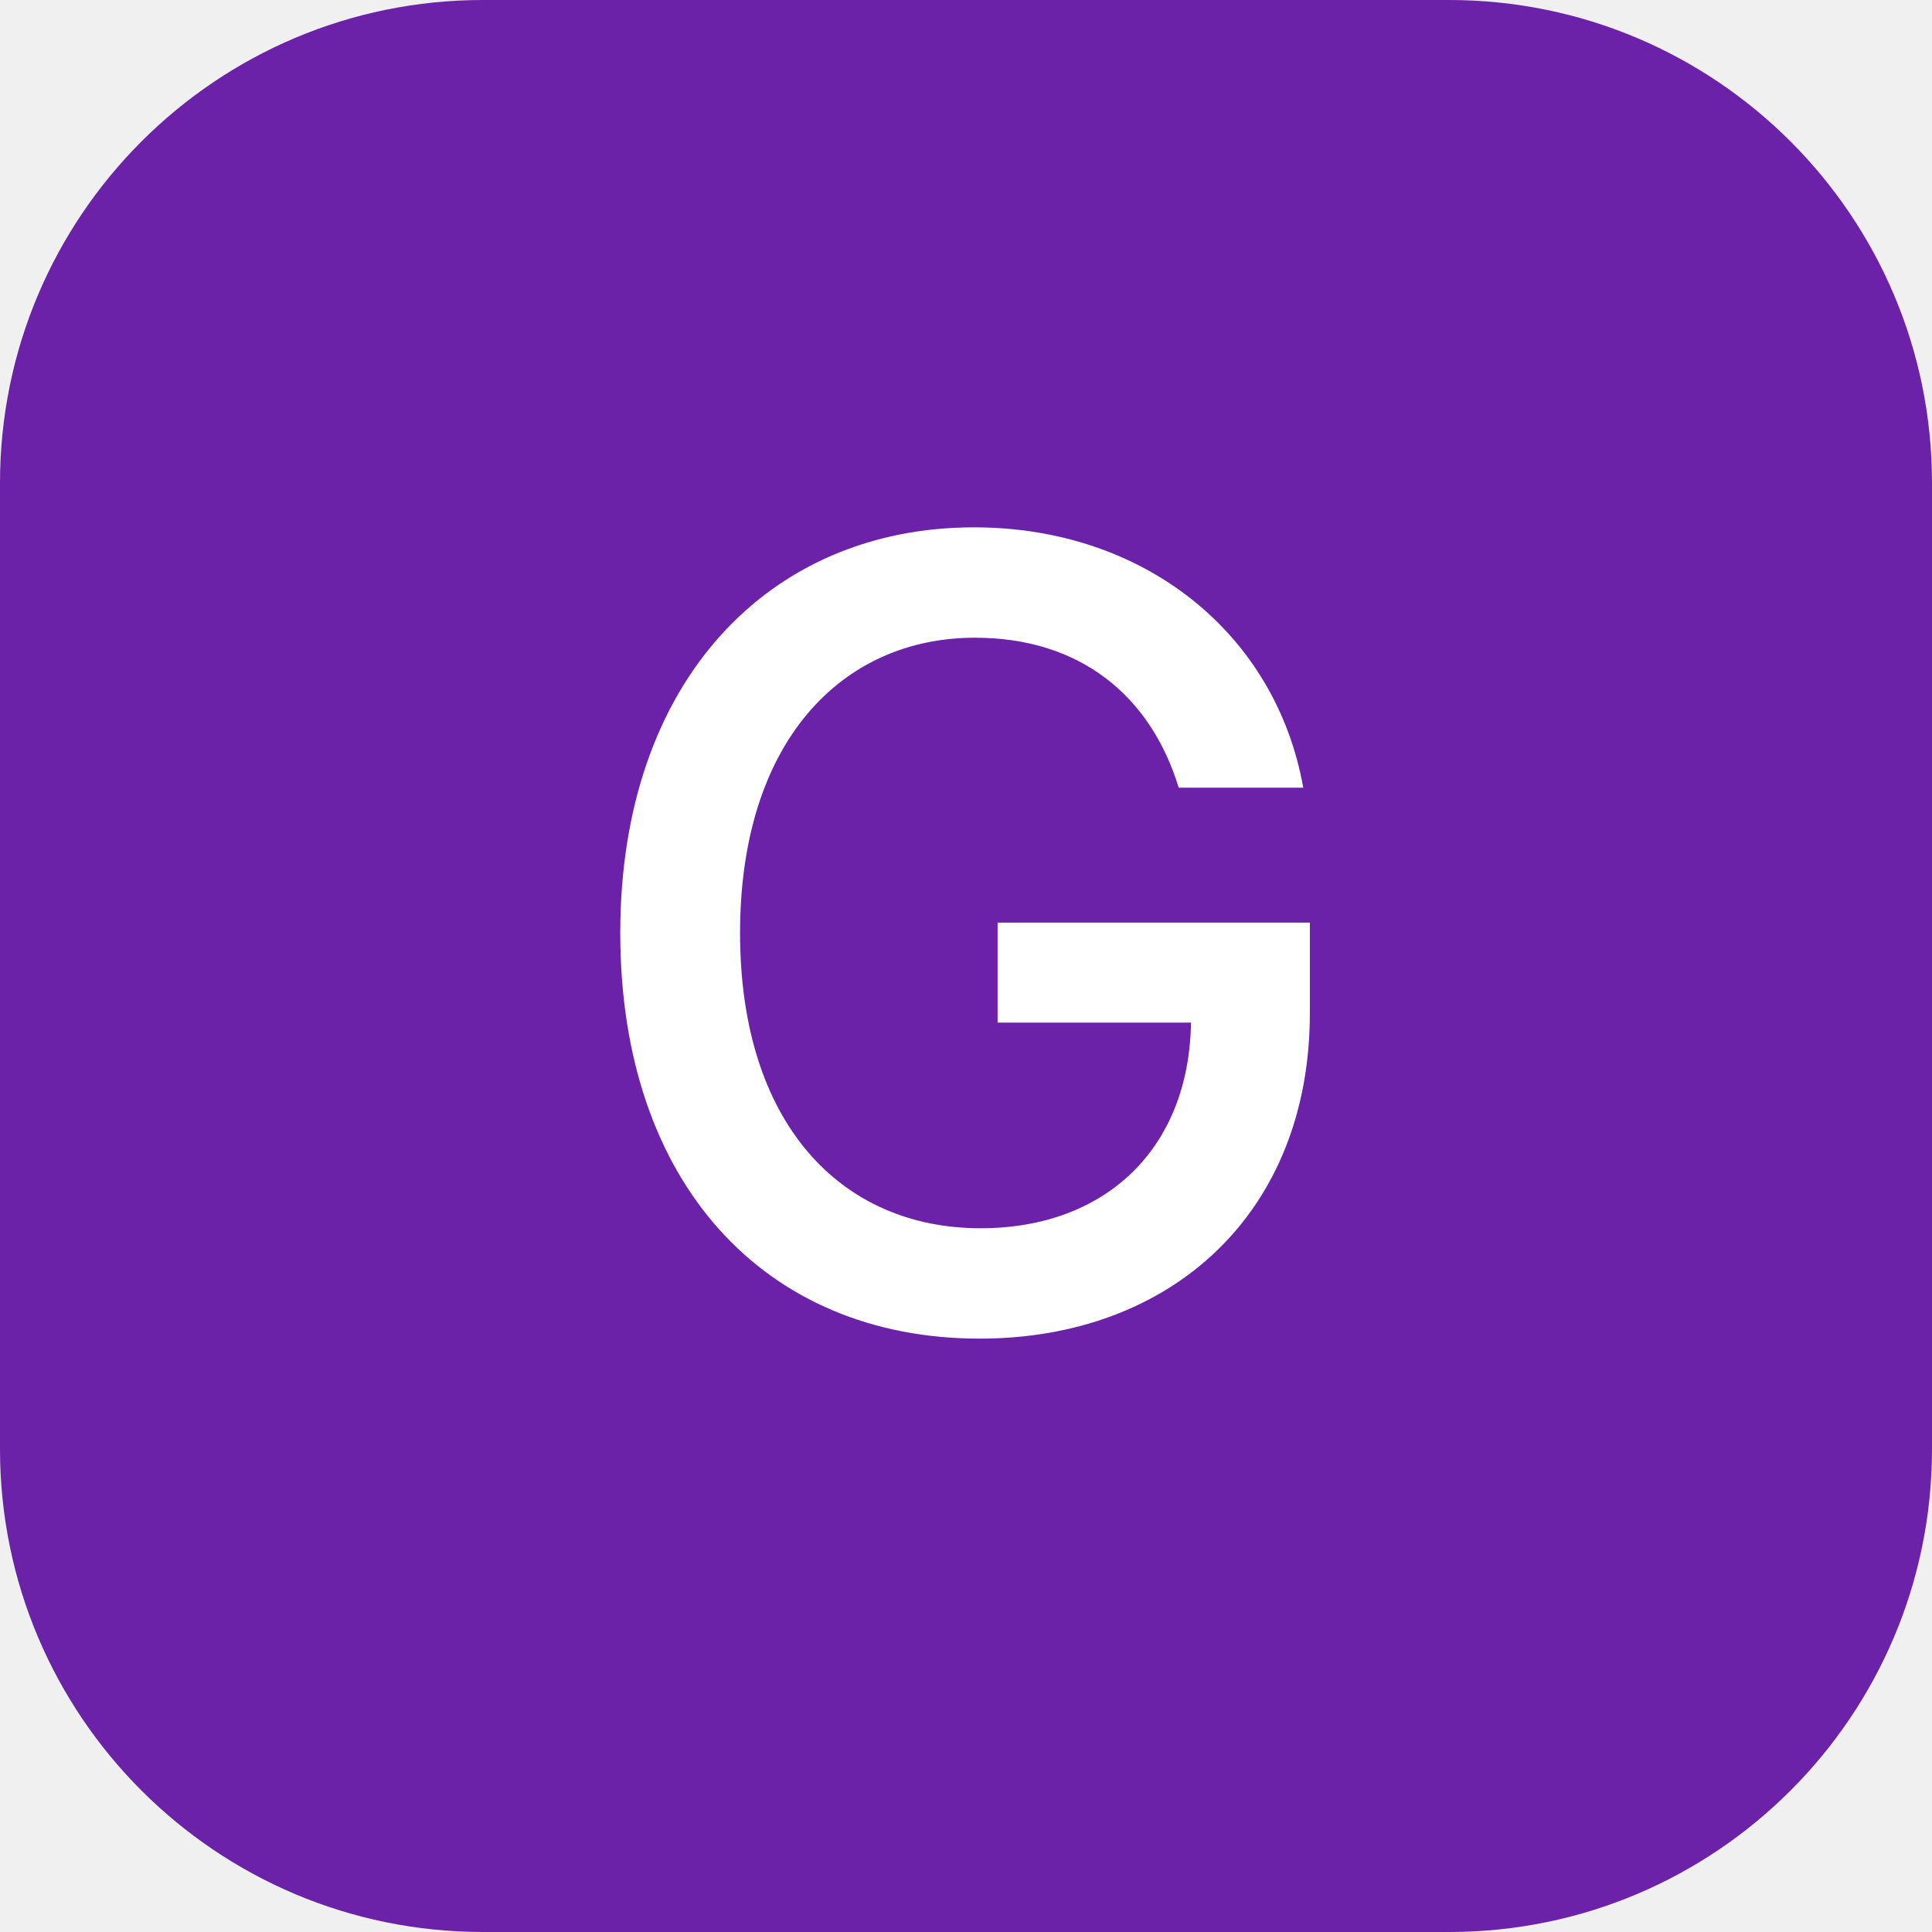
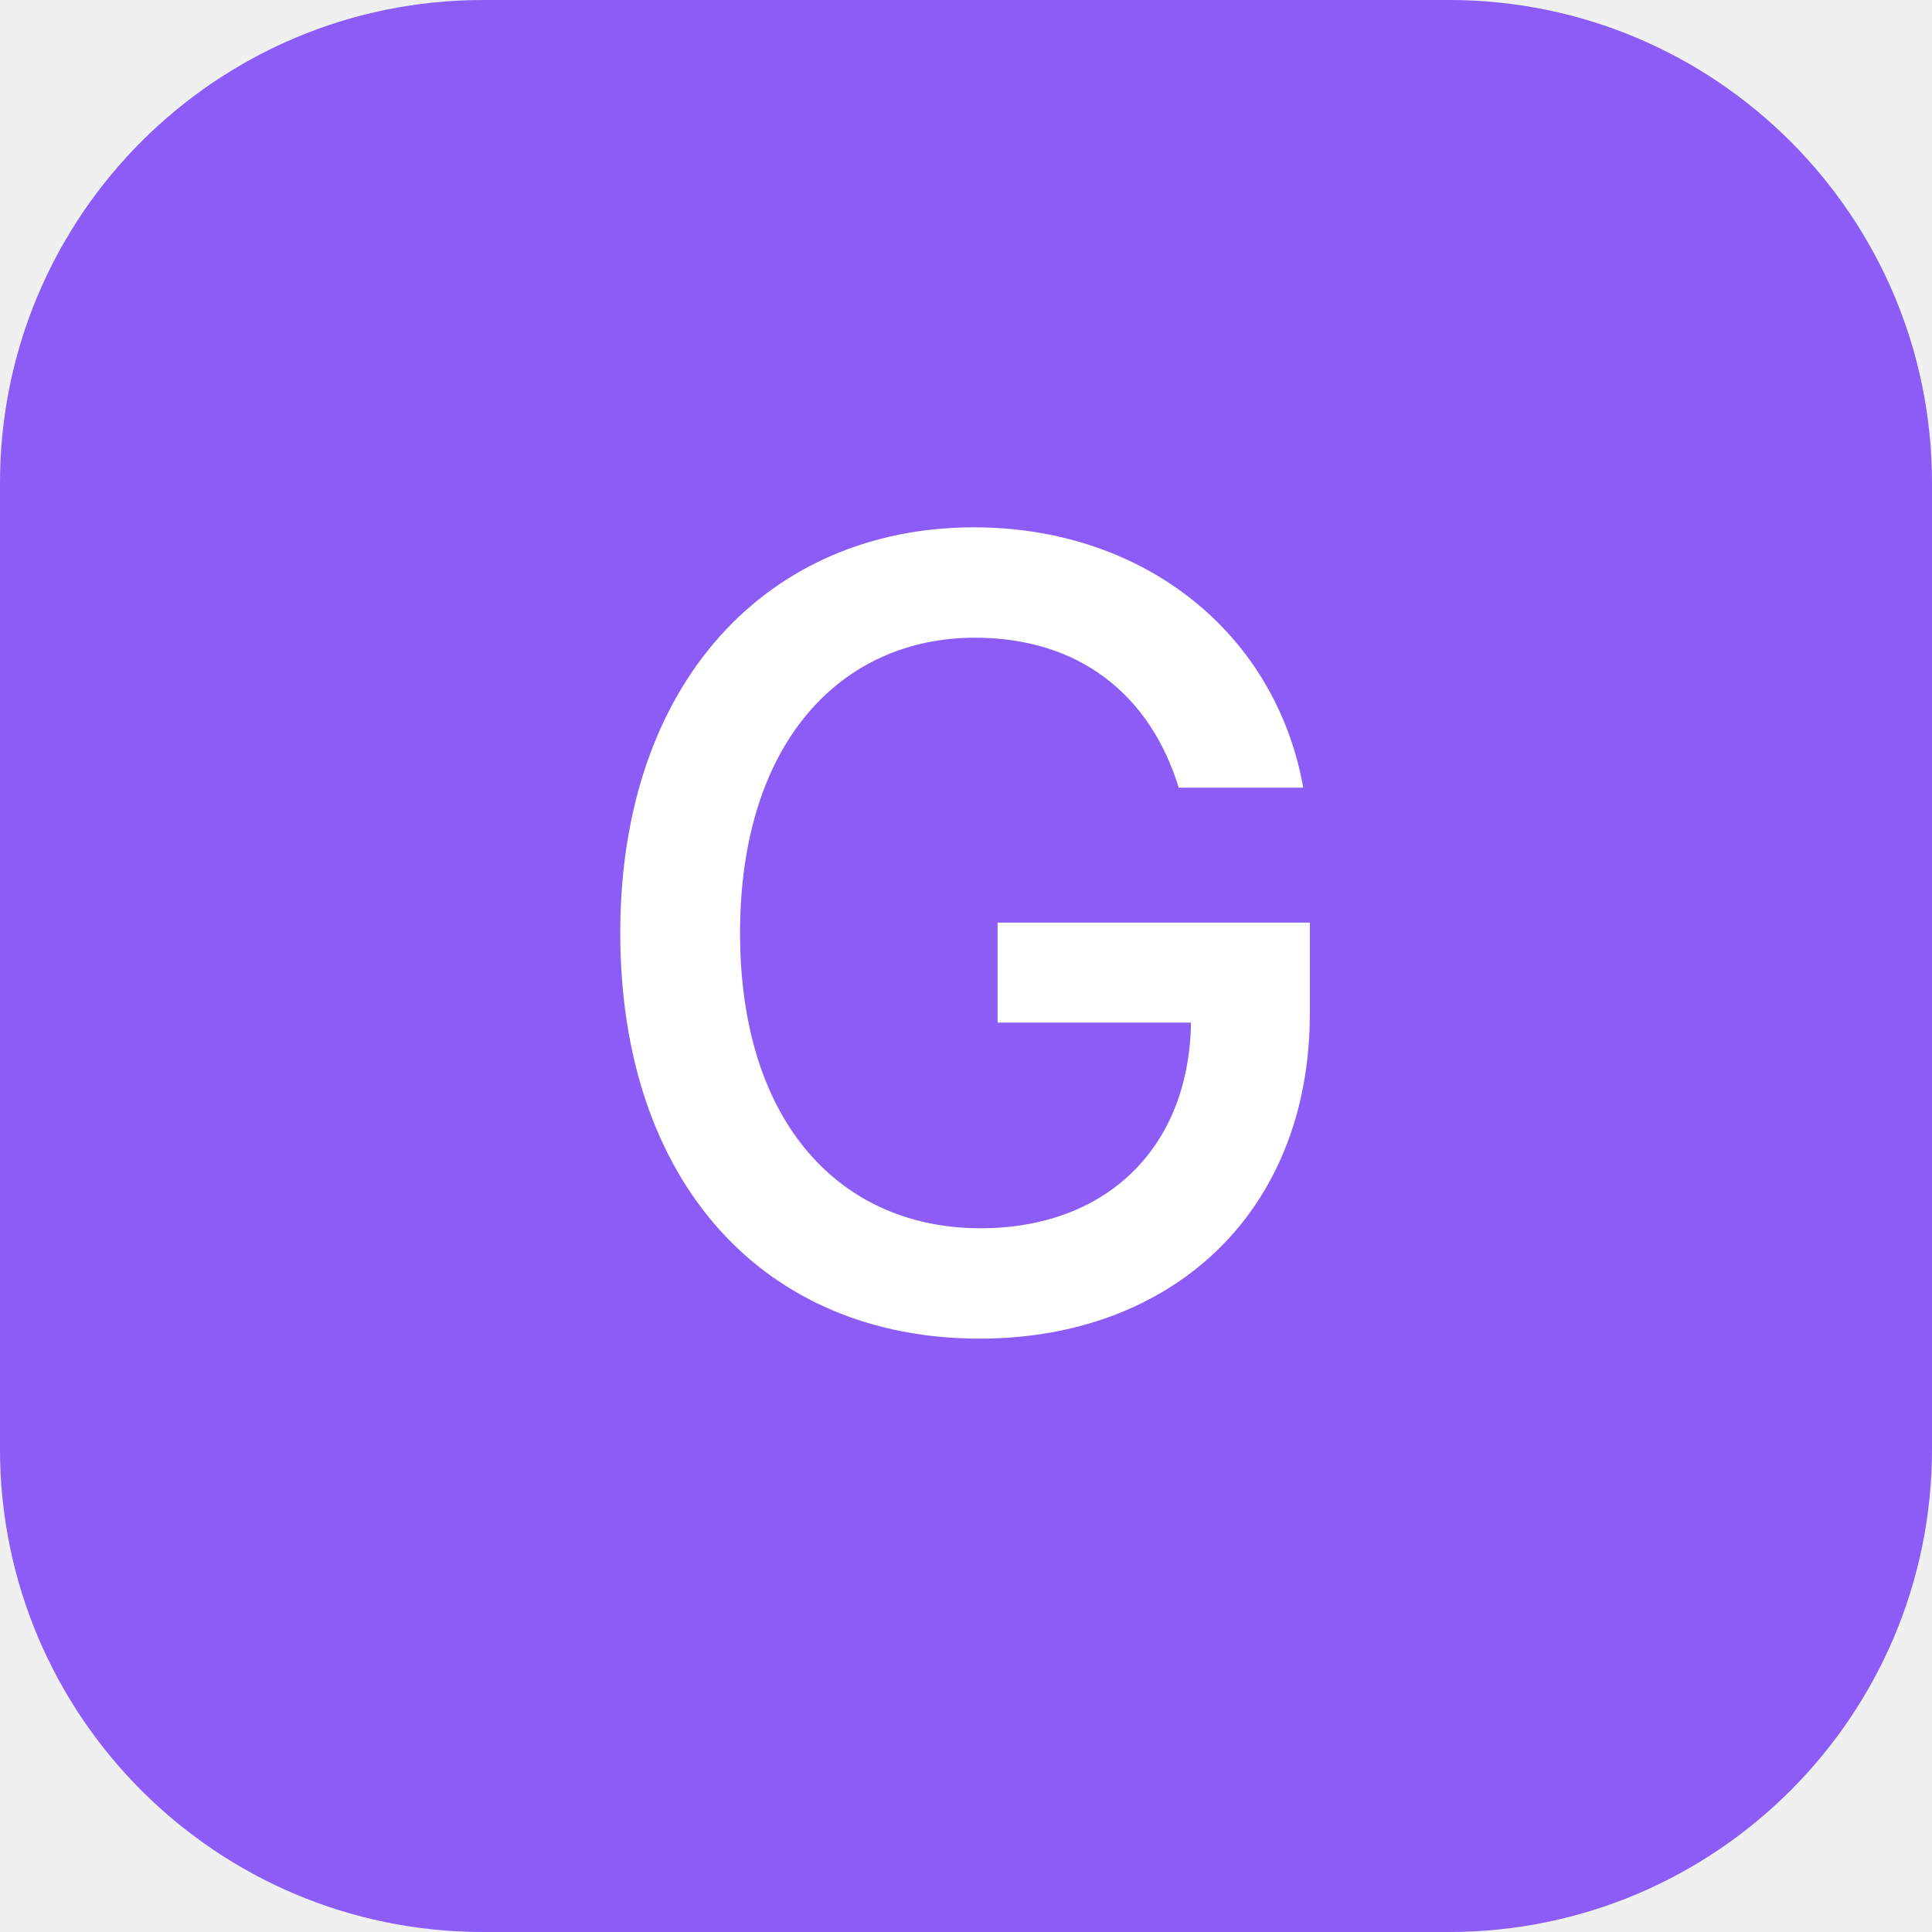
<svg xmlns="http://www.w3.org/2000/svg" viewBox="0 0 32 32" fill="none">
-   <rect width="32" height="32" rx="8" fill="#6B21A8" />
+   <rect width="32" height="32" rx="8" fill="#8B5CF6" />
  <text x="16" y="22" text-anchor="middle" font-family="Inter, system-ui, sans-serif" font-weight="500" font-size="18" fill="white" letter-spacing="-0.5">G</text>
</svg>
